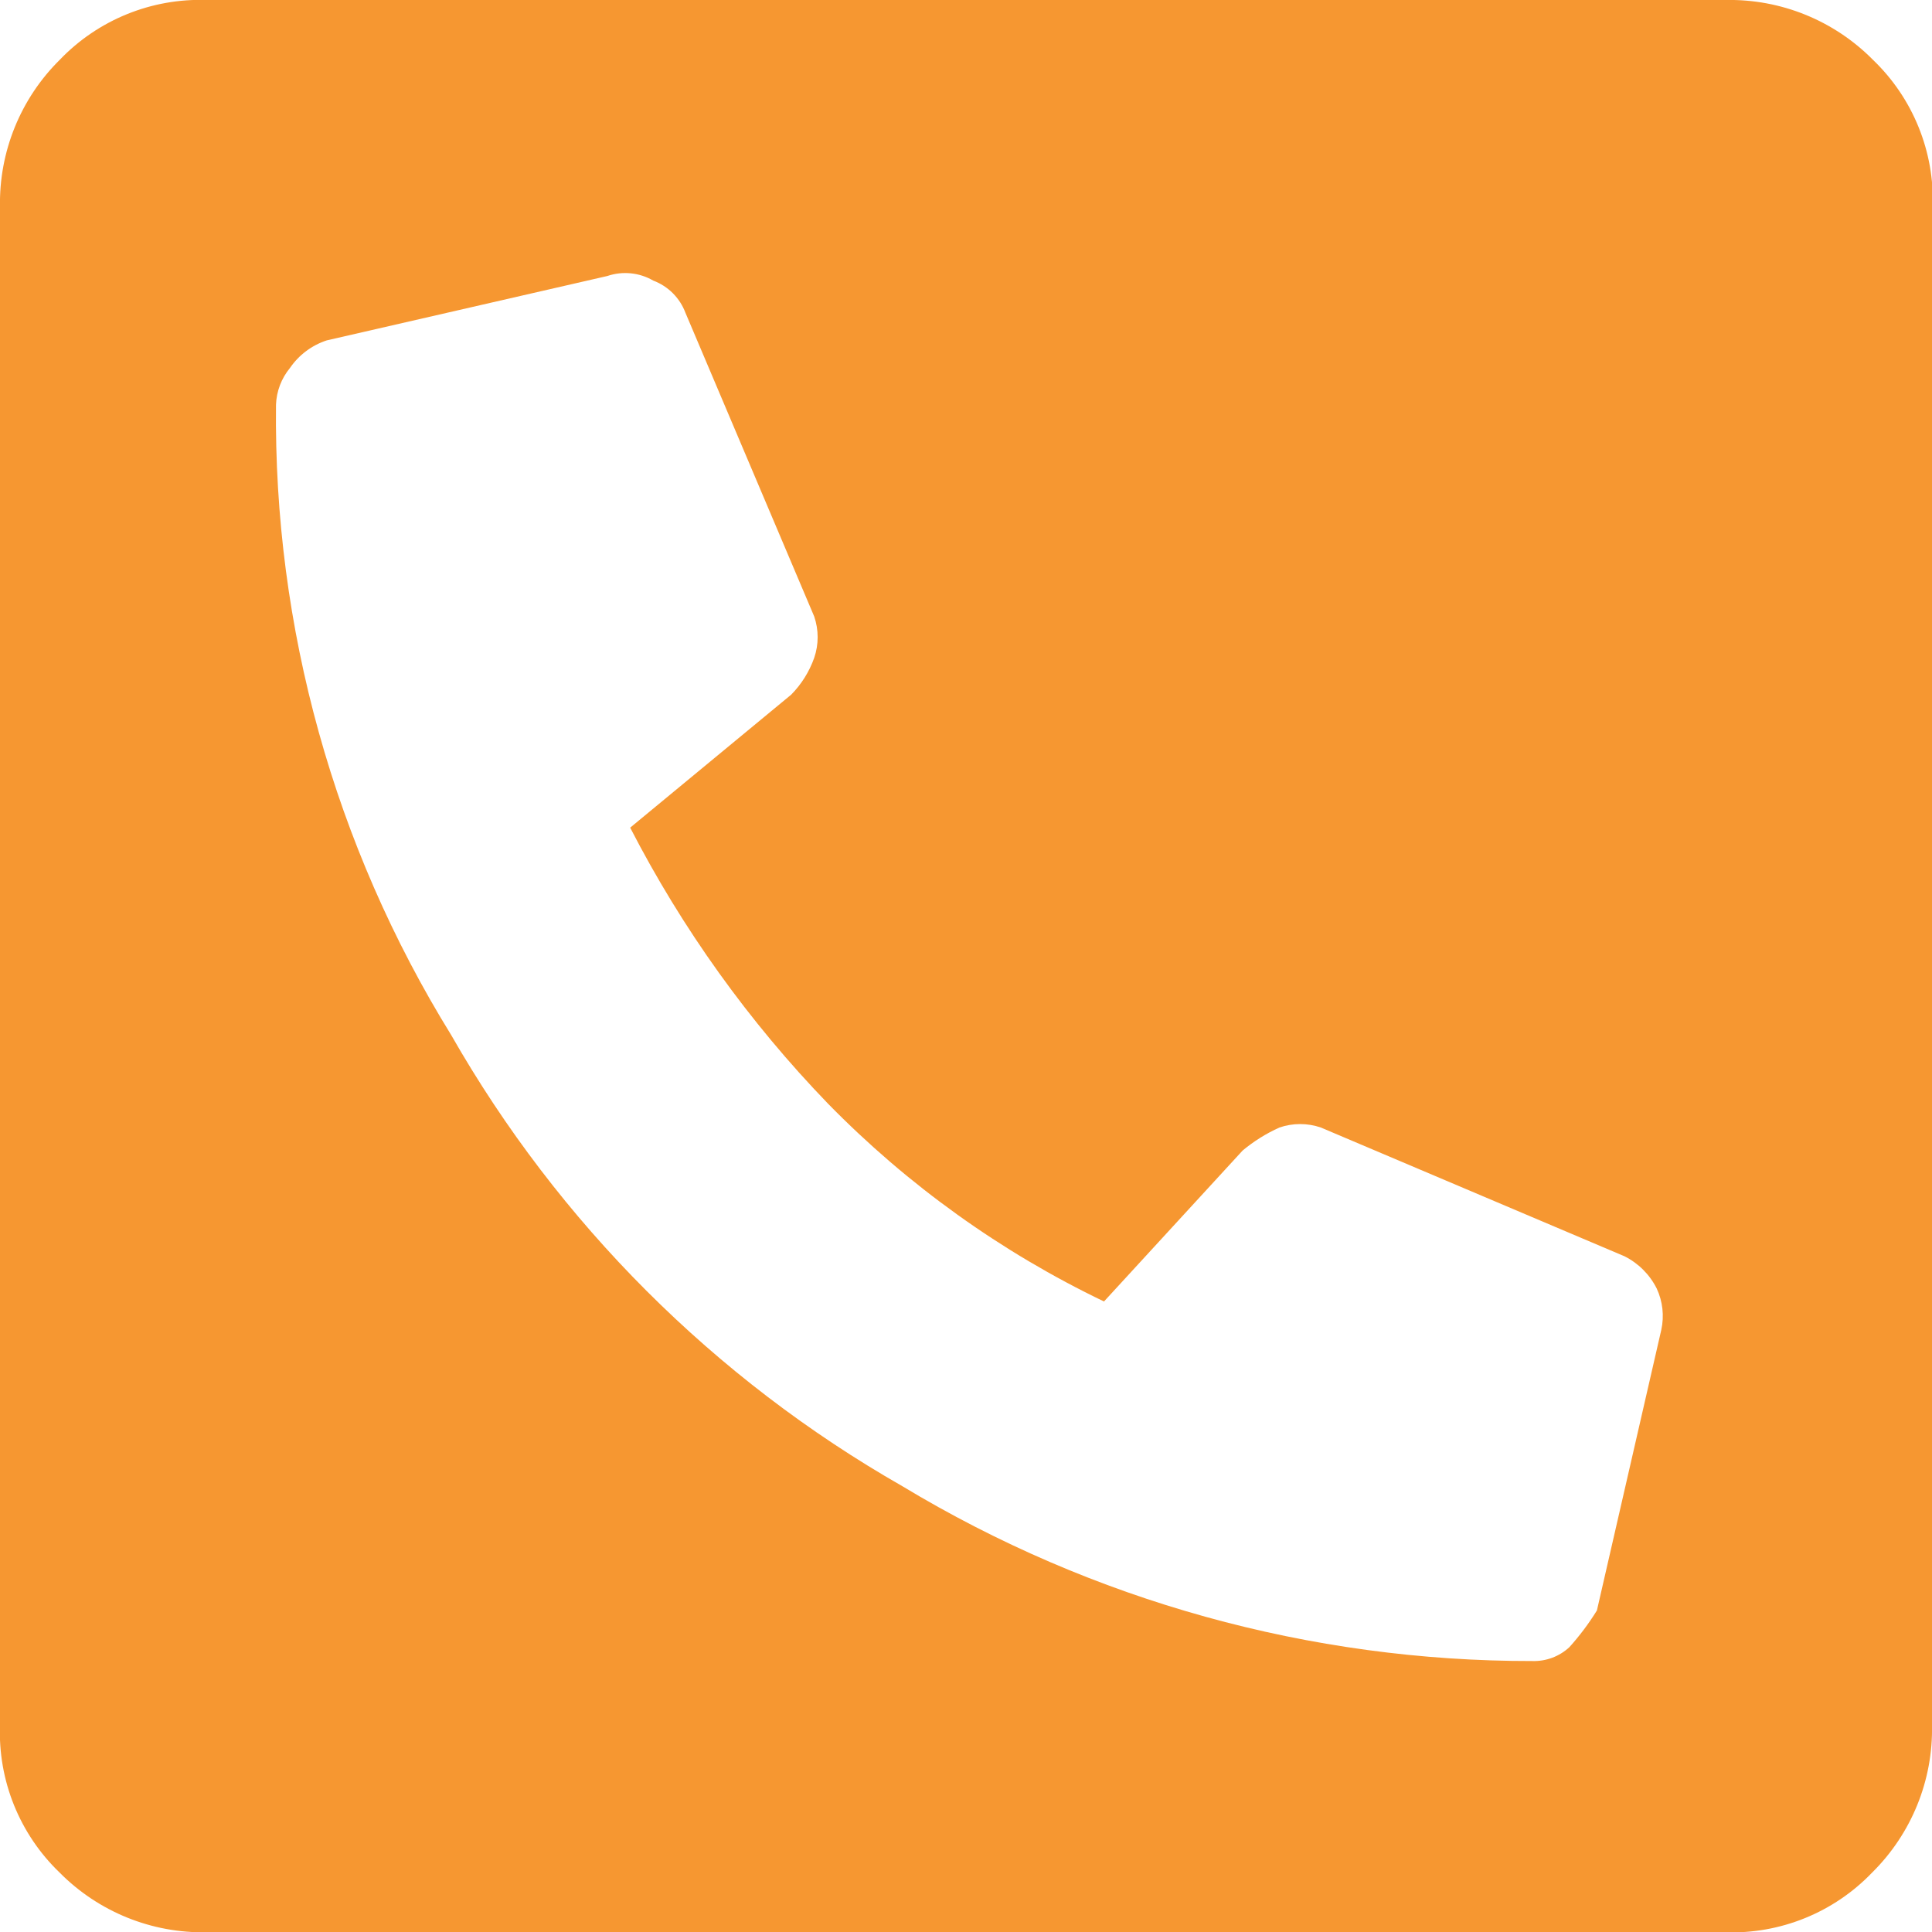
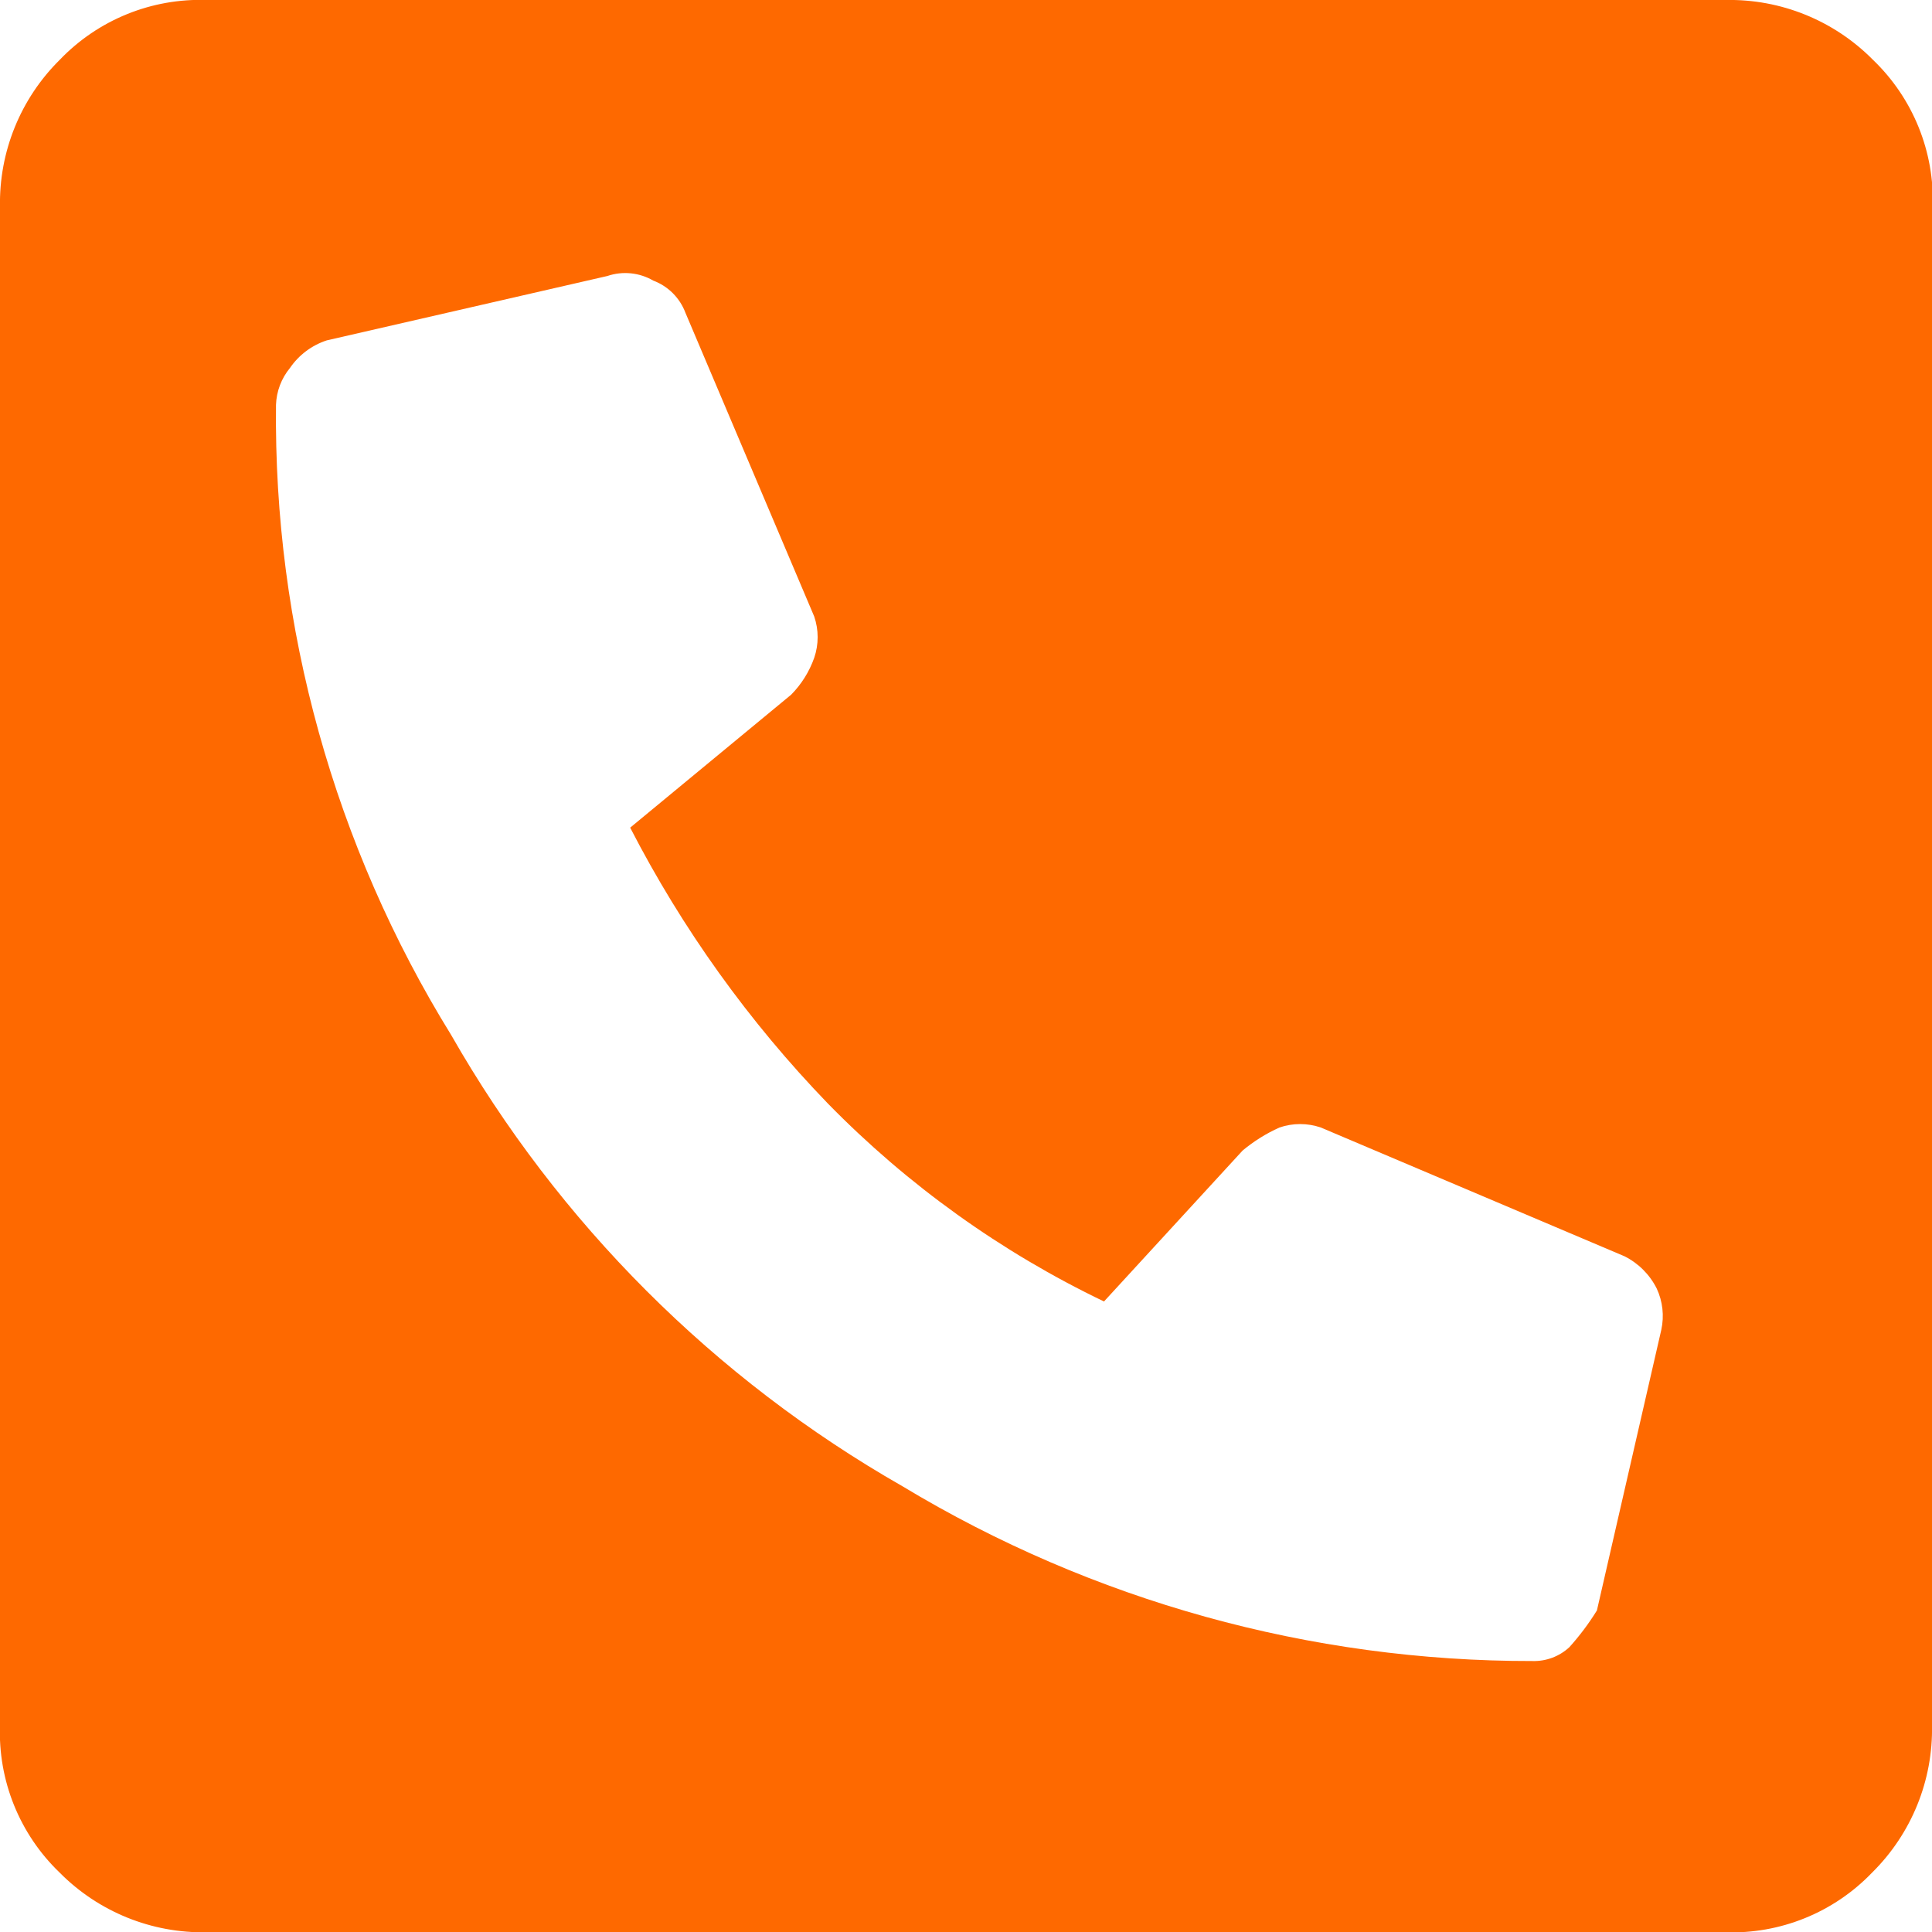
<svg xmlns="http://www.w3.org/2000/svg" viewBox="0 0 22.267 22.267">
  <defs>
-     <style>.a{fill:#f69731;}</style>
+     <style>.a{fill:#fe6900;}</style>
  </defs>
  <path class="a" d="M22.267,19.881a2.321,2.321,0,0,1-.689,1.7,2.24,2.24,0,0,1-1.7.689H2.386a2.321,2.321,0,0,1-1.7-.689A2.24,2.24,0,0,1,0,19.881V2.386A2.321,2.321,0,0,1,.689.689,2.24,2.24,0,0,1,2.386,0h17.5a2.321,2.321,0,0,1,1.7.689,2.24,2.24,0,0,1,.689,1.7ZM3.181,4.665A13.534,13.534,0,0,0,5.2,11.929a13.962,13.962,0,0,0,5.2,5.2,14.017,14.017,0,0,0,7.263,2.015.6.6,0,0,0,.424-.159,2.941,2.941,0,0,0,.318-.424l.742-3.234a.749.749,0,0,0-.053-.477.835.835,0,0,0-.371-.371l-3.5-1.484a.736.736,0,0,0-.477,0,1.86,1.86,0,0,0-.424.265L12.724,15a11.28,11.28,0,0,1-3.181-2.28,13.433,13.433,0,0,1-2.28-3.181L9.119,8.006a1.154,1.154,0,0,0,.265-.424.736.736,0,0,0,0-.477L7.9,3.605a.634.634,0,0,0-.371-.371A.642.642,0,0,0,7,3.181l-3.234.742a.824.824,0,0,0-.424.318A.705.705,0,0,0,3.181,4.665Z" />
</svg>
